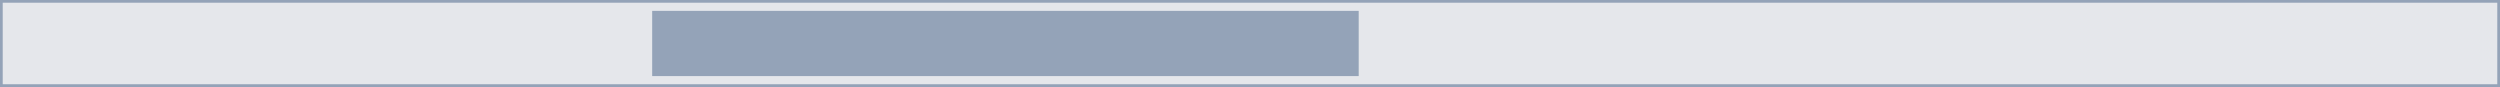
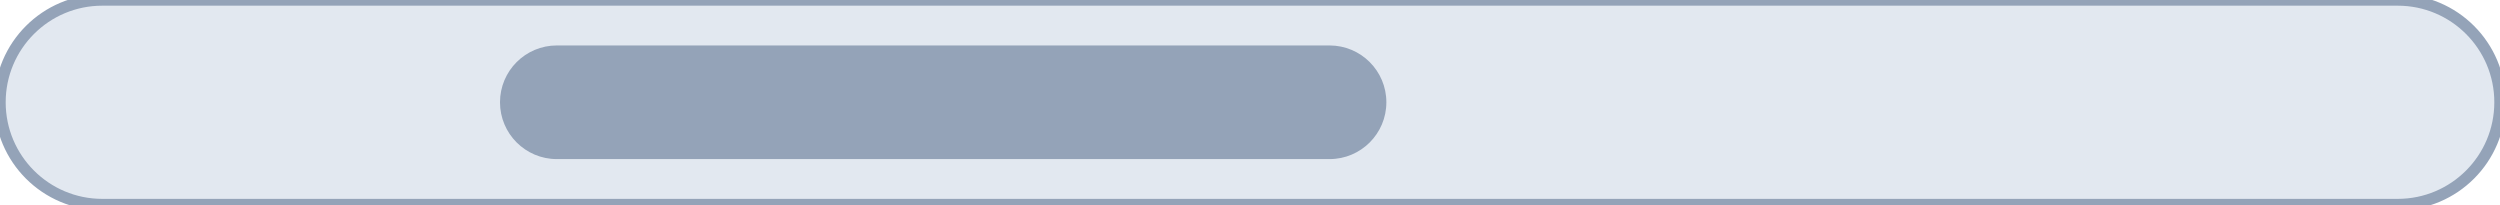
- <svg xmlns="http://www.w3.org/2000/svg" viewBox="0 0 460 16" role="img" aria-label="FROG waveform chart X scrollbar" data-frog-template="frog.realizations.default.waveform_chart.subobject.x_scrollbar" data-frog-target-part="x_scrollbar">
-   <g id="x_scrollbar" data-frog-part="x_scrollbar" data-frog-bind="scrollbars.x.*">
-     <rect width="460" height="16" fill="#e5e7eb" stroke="#94a3b8" />
-     <rect x="120" y="2" width="130" height="12" fill="#94a3b8" />
+ <svg xmlns="http://www.w3.org/2000/svg" viewBox="0 0 220 18">
+   <g data-frog-part="x_scrollbar">
+     <rect width="220" height="18" rx="9" fill="#e2e8f0" stroke="#94a3b8" />
+     <rect x="44" y="4" width="78" height="10" rx="5" fill="#94a3b8" />
  </g>
</svg>
